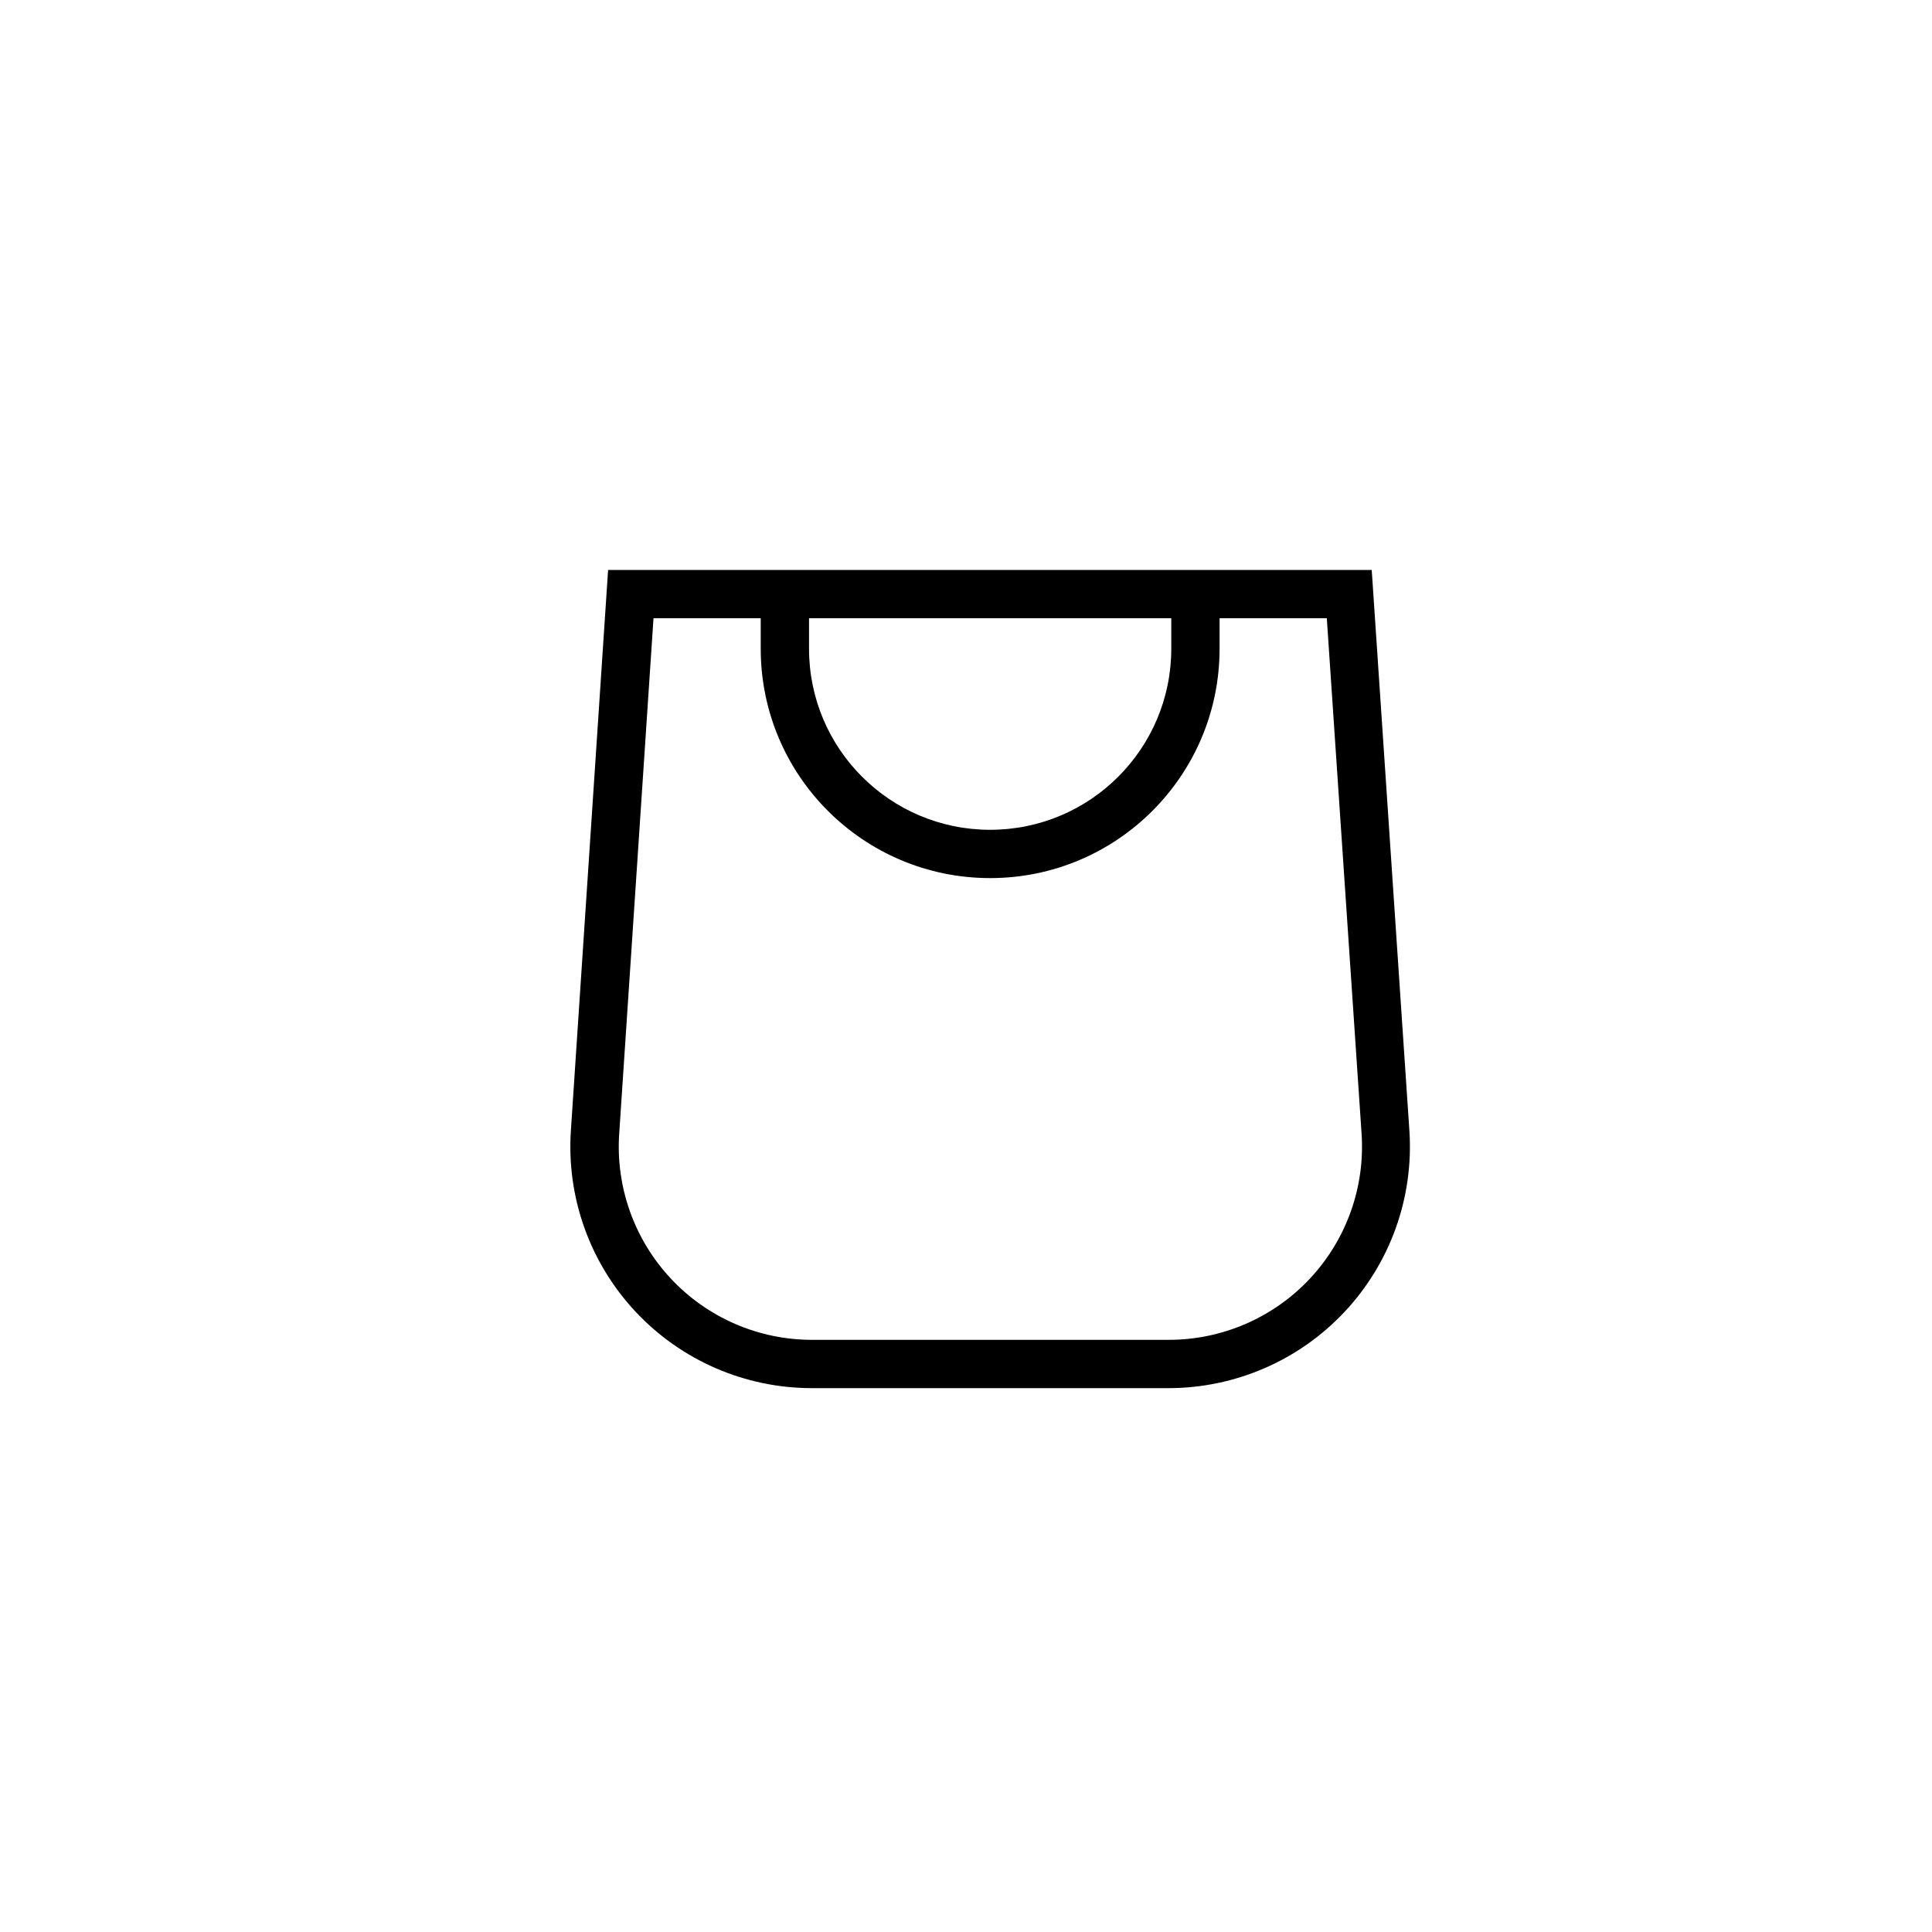
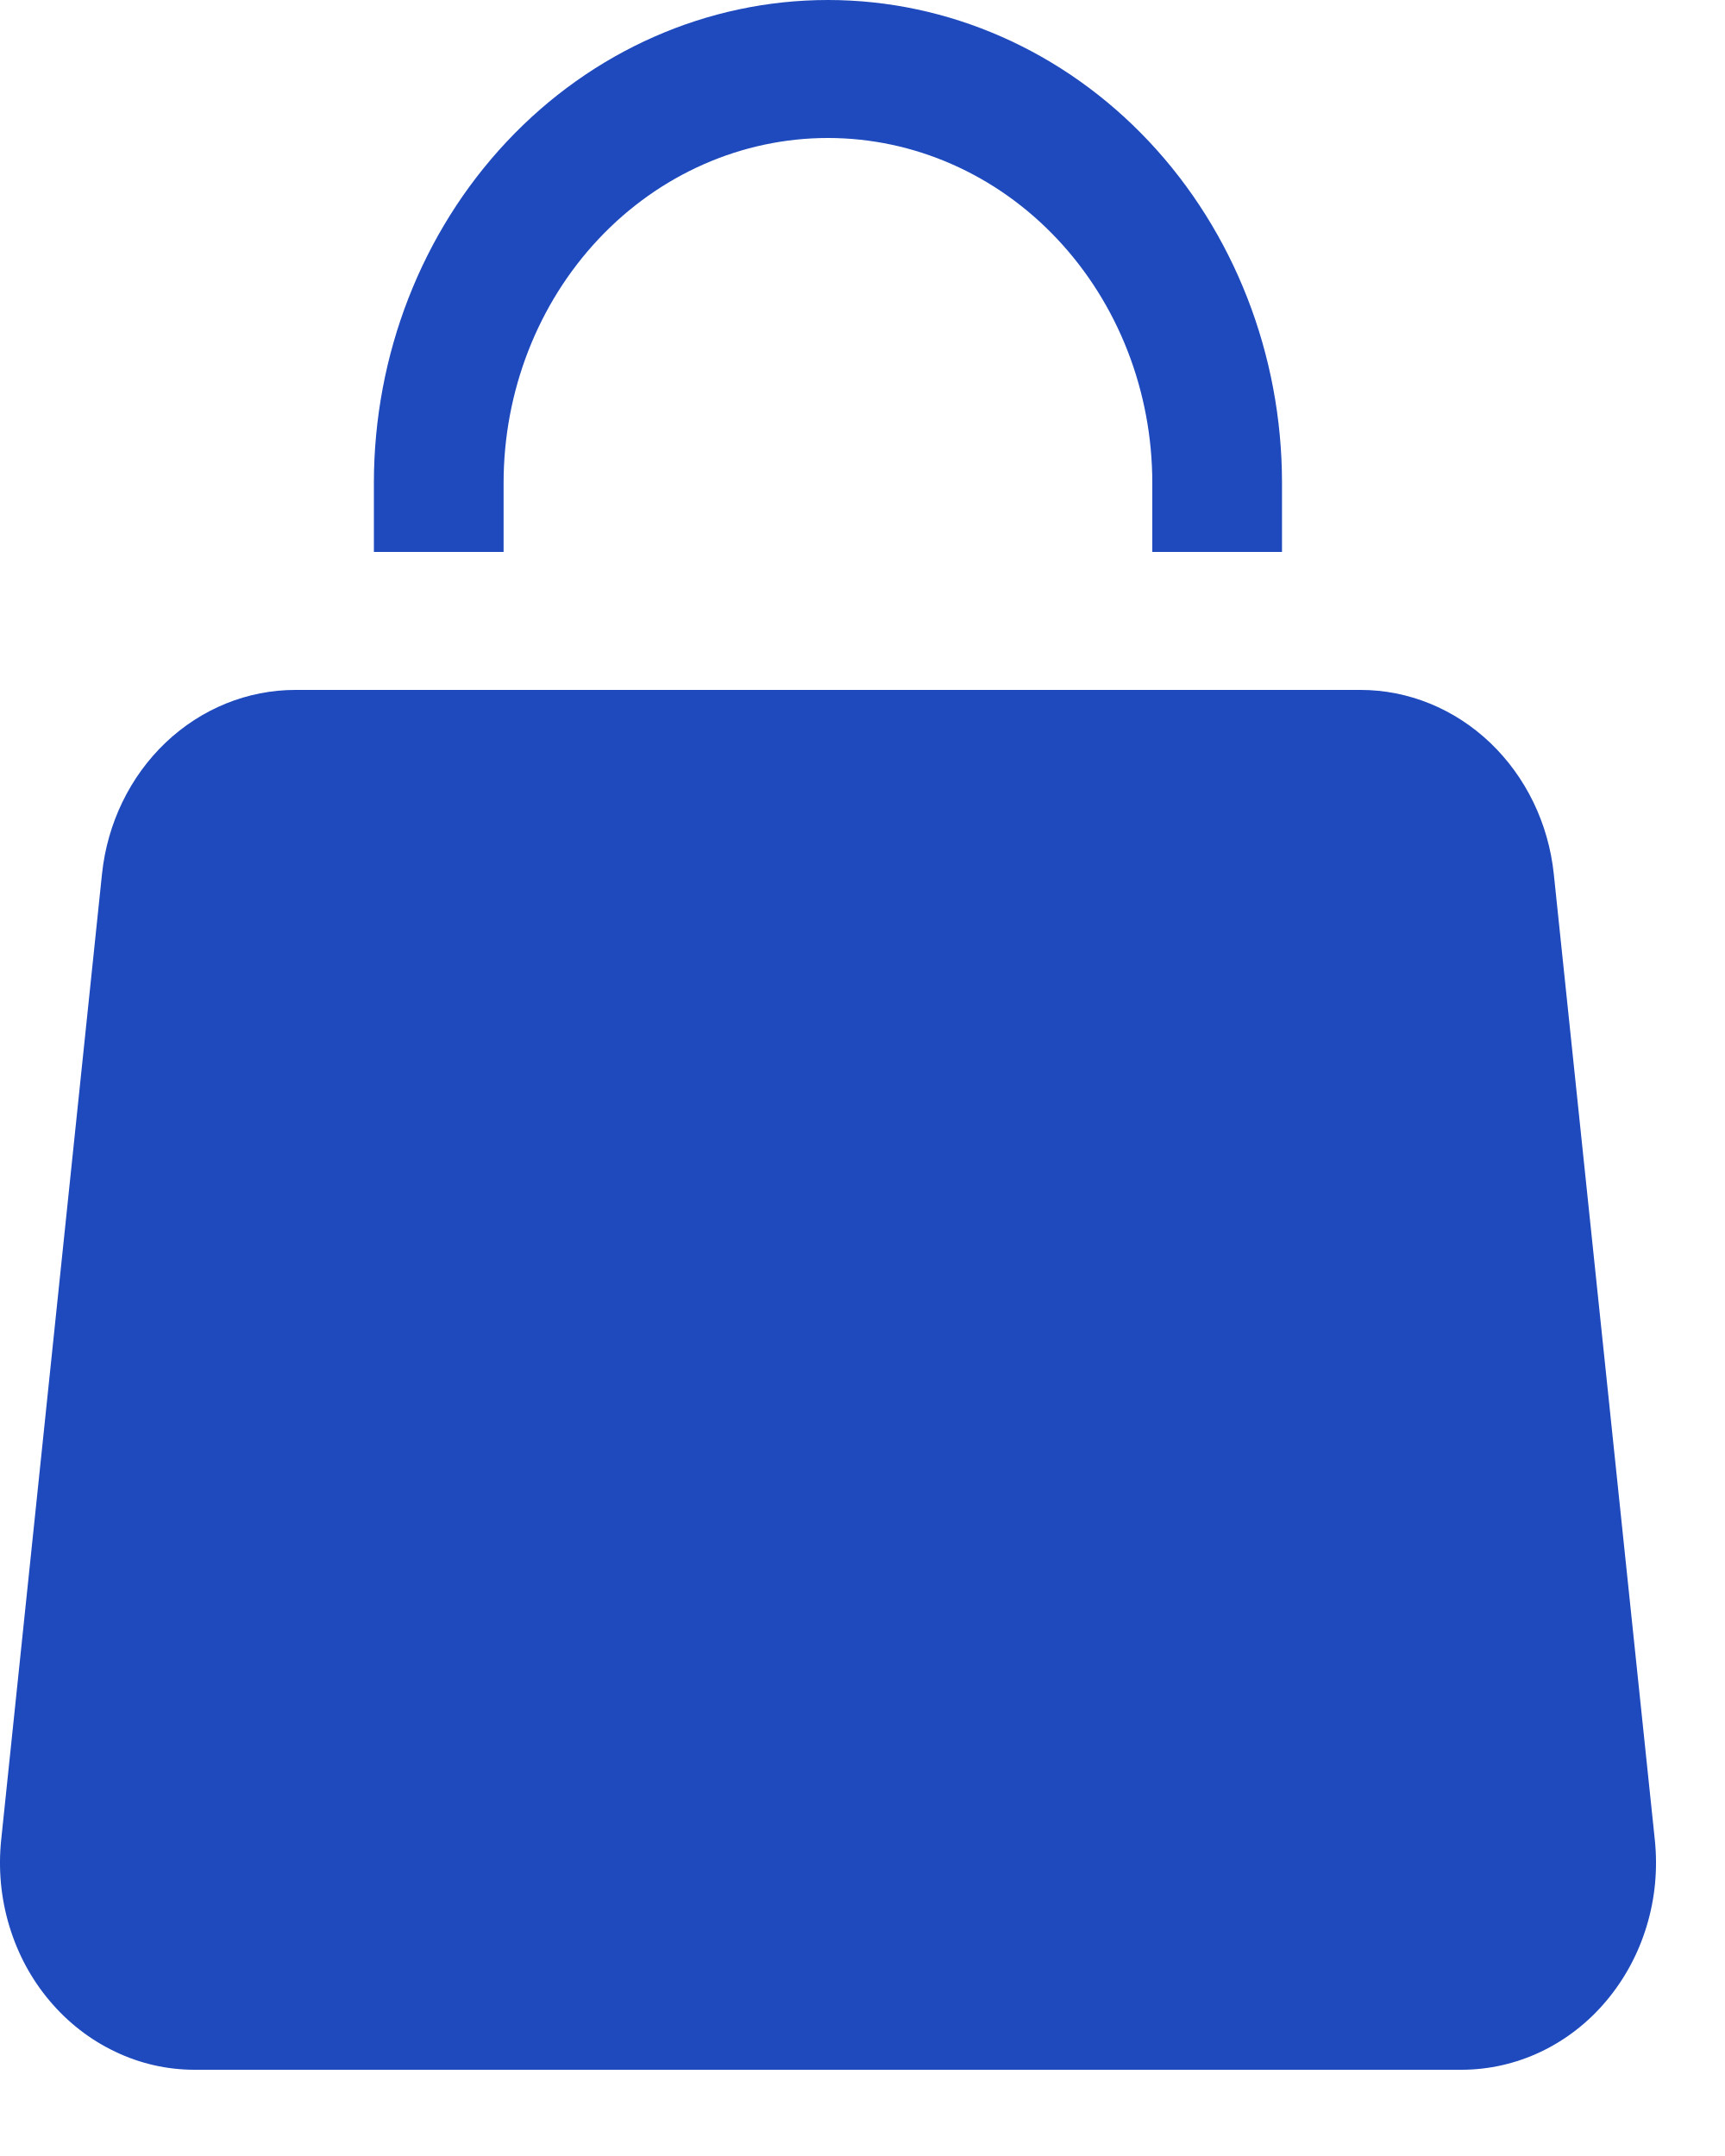
- <svg xmlns="http://www.w3.org/2000/svg" aria-hidden="true" focusable="false" role="presentation" fill="none" class="icon icon-cart-empty" viewBox="0 0 40 40">
-   <path fill="currentColor" fill-rule="evenodd" d="M15.75 11.8h-3.16l-.77 11.6a5 5 0 0 0 4.99 5.34h7.38a5 5 0 0 0 4.99-5.33L28.4 11.8zm0 1h-2.22l-.71 10.67a4 4 0 0 0 3.99 4.27h7.38a4 4 0 0 0 4-4.27l-.72-10.67h-2.22v.63a4.75 4.75 0 1 1-9.5 0zm8.5 0h-7.5v.63a3.75 3.75 0 1 0 7.5 0z" />
+ <svg xmlns="http://www.w3.org/2000/svg" width="16" height="20" viewBox="0 0 16 20" fill="none">
+   <path d="M4.671 4.48C4.671 3.631 4.988 2.817 5.552 2.217C6.116 1.617 6.882 1.28 7.679 1.28C8.477 1.28 9.242 1.617 9.806 2.217C10.371 2.817 10.688 3.631 10.688 4.48V5.12H11.891V4.48C11.891 3.292 11.447 2.152 10.657 1.312C9.867 0.472 8.796 0 7.679 0C6.562 0 5.491 0.472 4.702 1.312C3.912 2.152 3.468 3.292 3.468 4.48V5.12H4.671V4.48ZM0.946 8.108C0.995 7.638 1.205 7.204 1.536 6.889C1.867 6.574 2.296 6.4 2.74 6.4H12.619C13.063 6.4 13.491 6.575 13.822 6.89C14.152 7.205 14.363 7.638 14.412 8.108L15.349 17.067C15.377 17.336 15.352 17.608 15.274 17.865C15.197 18.122 15.069 18.359 14.9 18.56C14.731 18.762 14.523 18.923 14.292 19.033C14.06 19.143 13.809 19.2 13.555 19.2H1.804C1.55 19.2 1.299 19.143 1.068 19.032C0.836 18.922 0.629 18.761 0.46 18.56C0.29 18.359 0.163 18.122 0.086 17.865C0.008 17.608 -0.017 17.336 0.011 17.067L0.946 8.108Z" fill="#1E4ABD" />
</svg>
